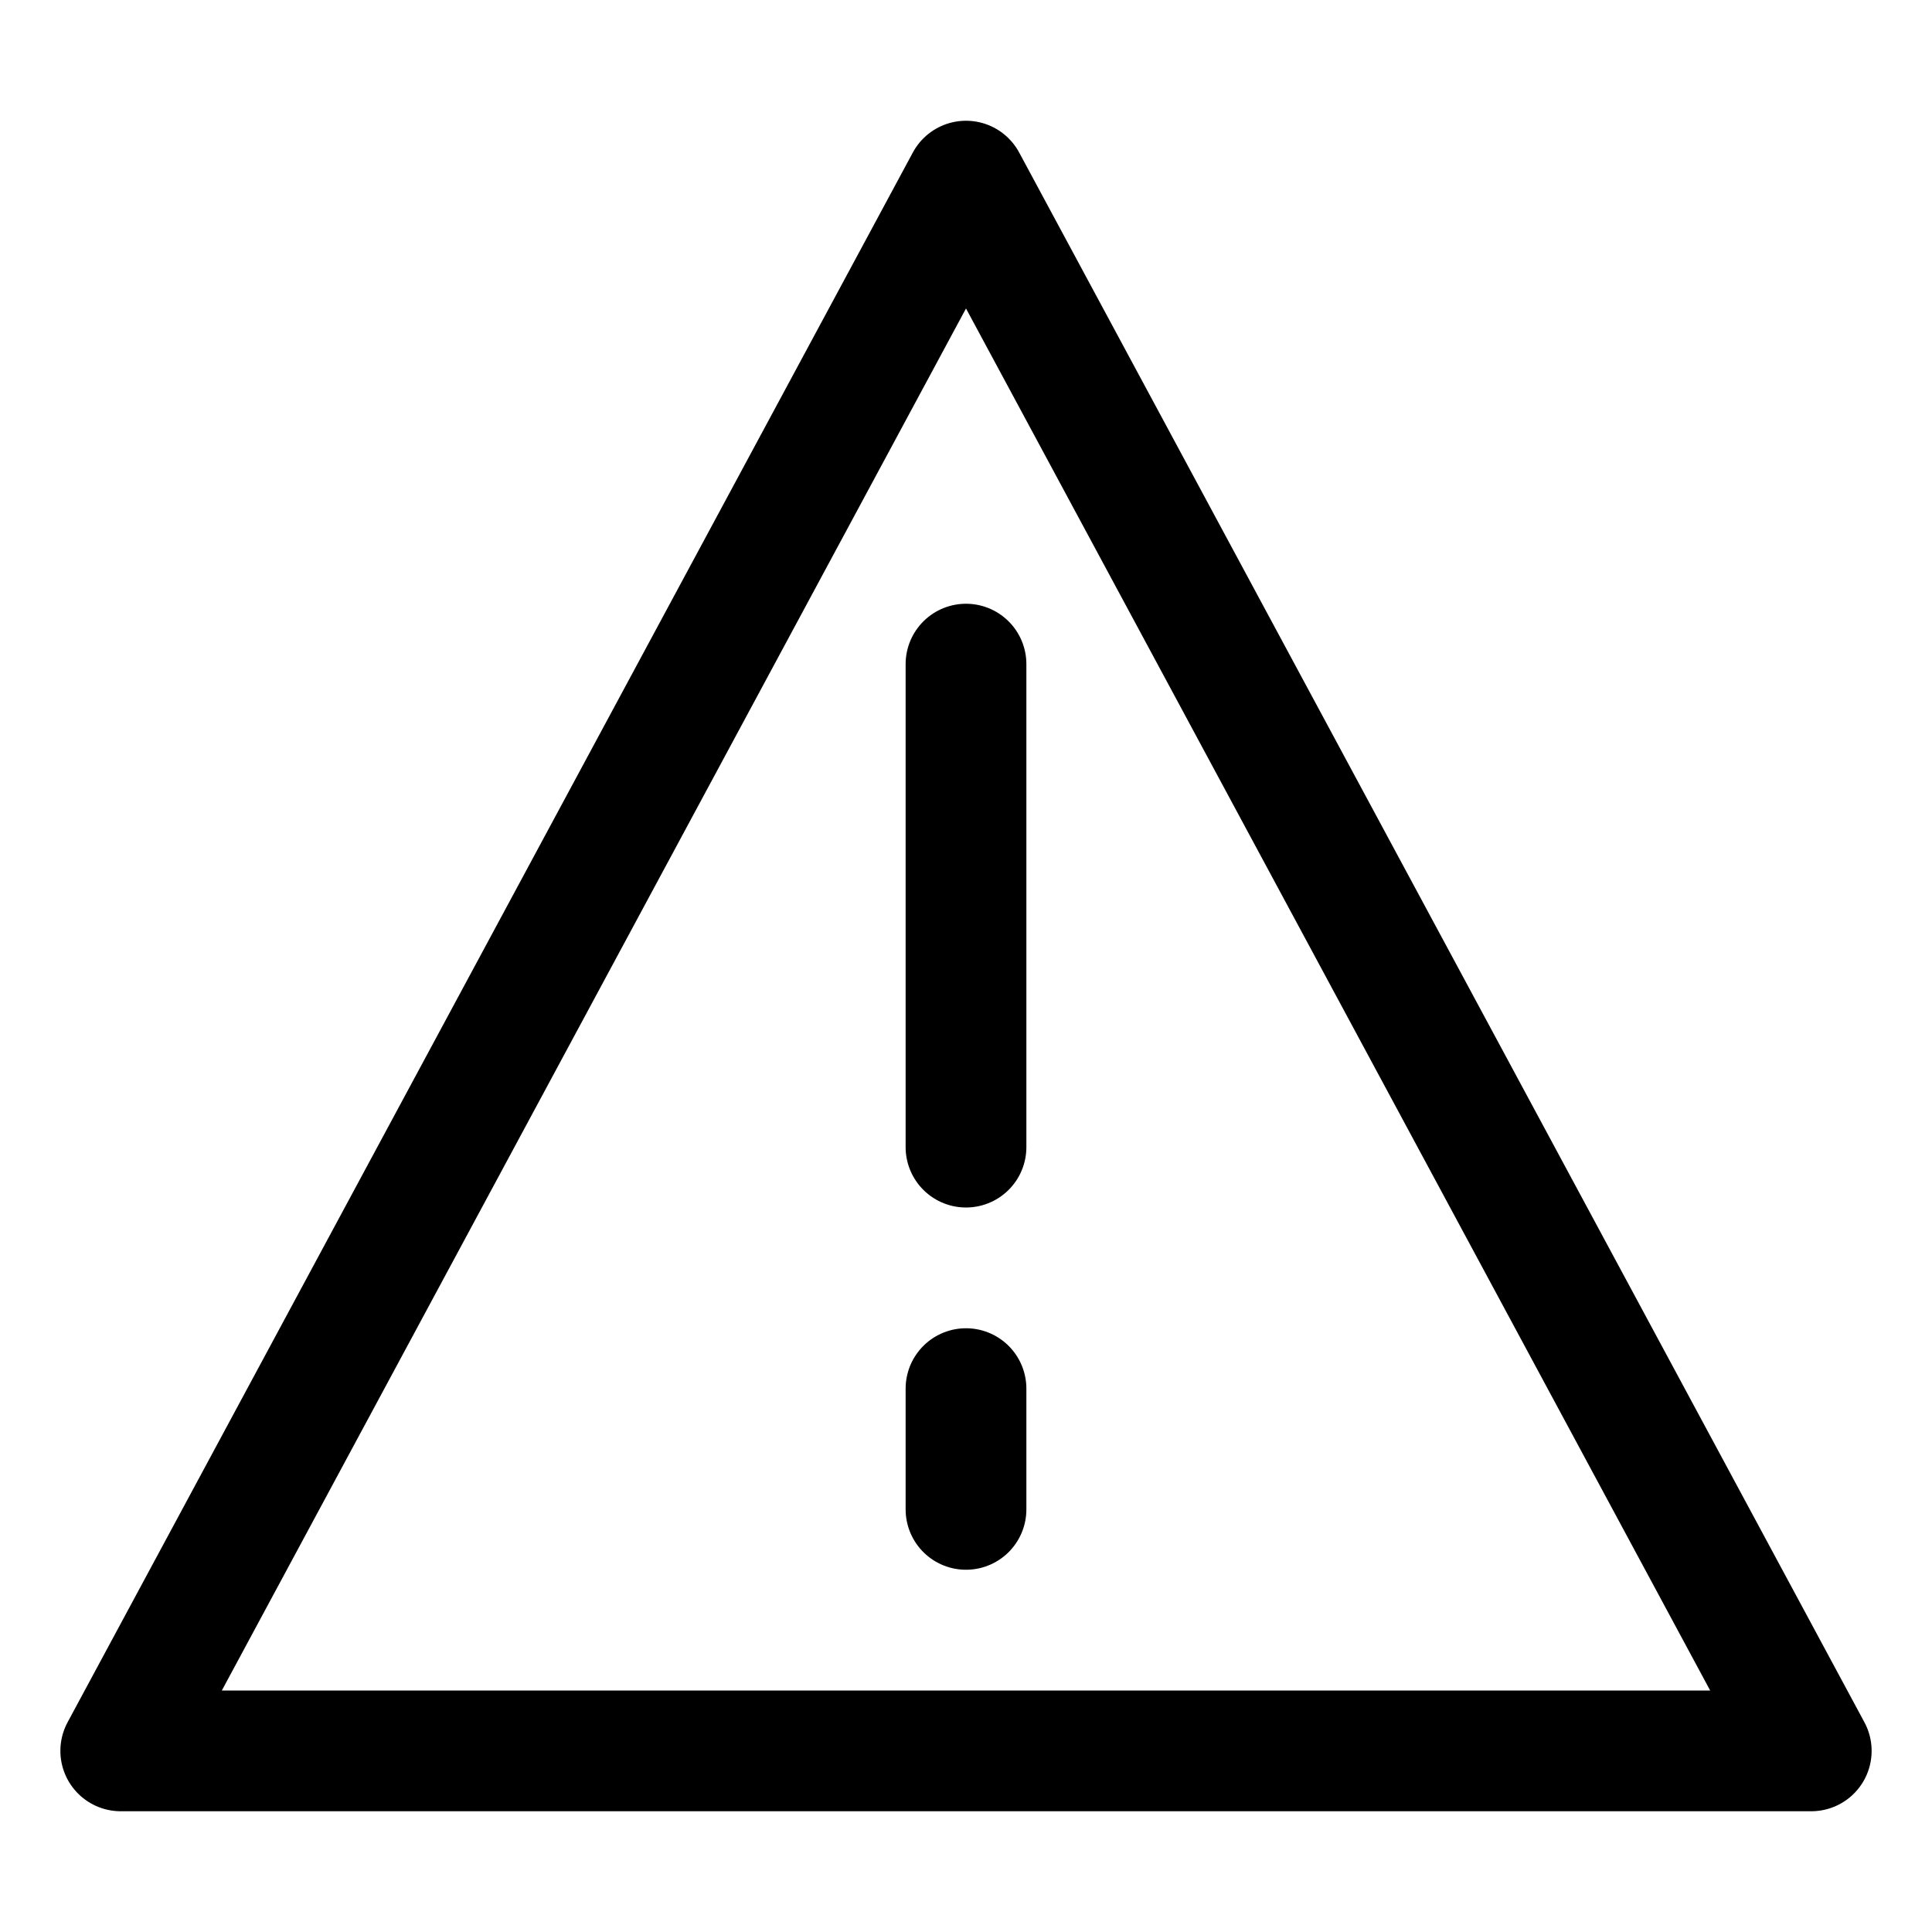
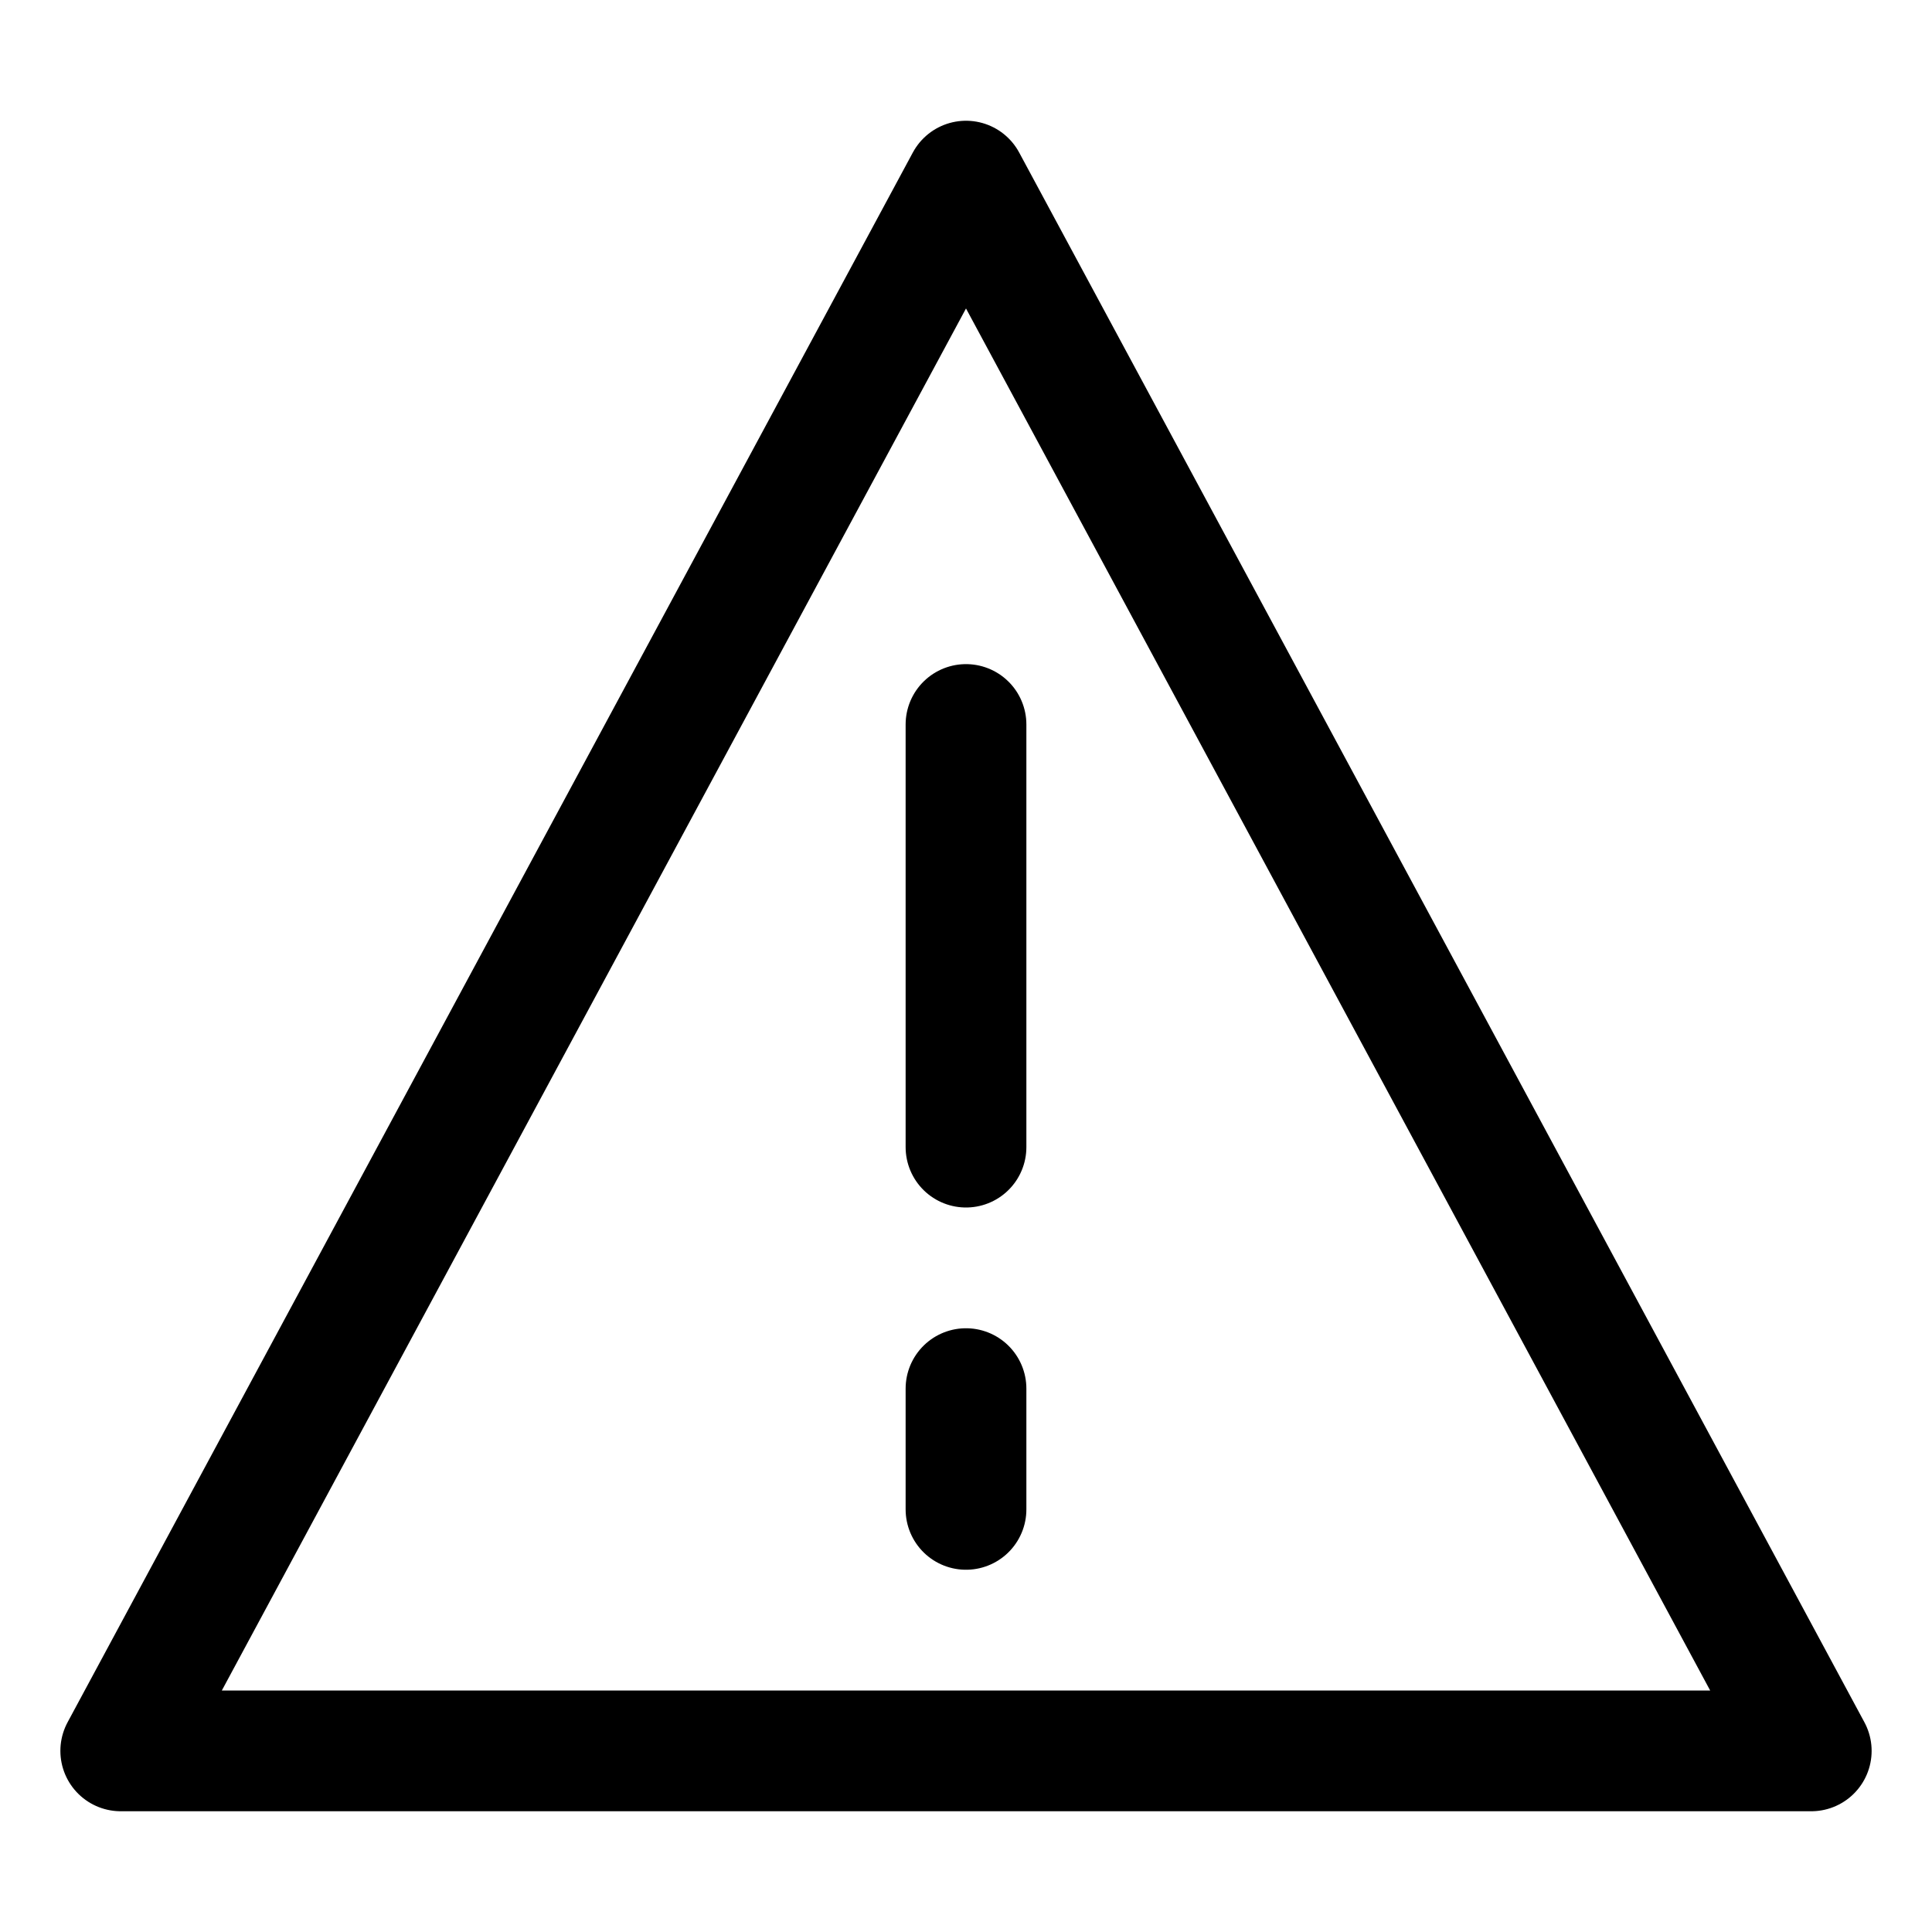
<svg xmlns="http://www.w3.org/2000/svg" id="i-alert" viewBox="0 0 32 32" width="32" height="32" fill="none" stroke="currentcolor" stroke-linecap="round" stroke-linejoin="round" stroke-width="2">
-   <path d="M16 3 L30 29 2 29 Z M16 11 L16 19 M16 23 L16 25" />
+   <path d="M16 3 L30 29 2 29 Z M16 12 L16 19 M16 23 L16 25" />
</svg>
